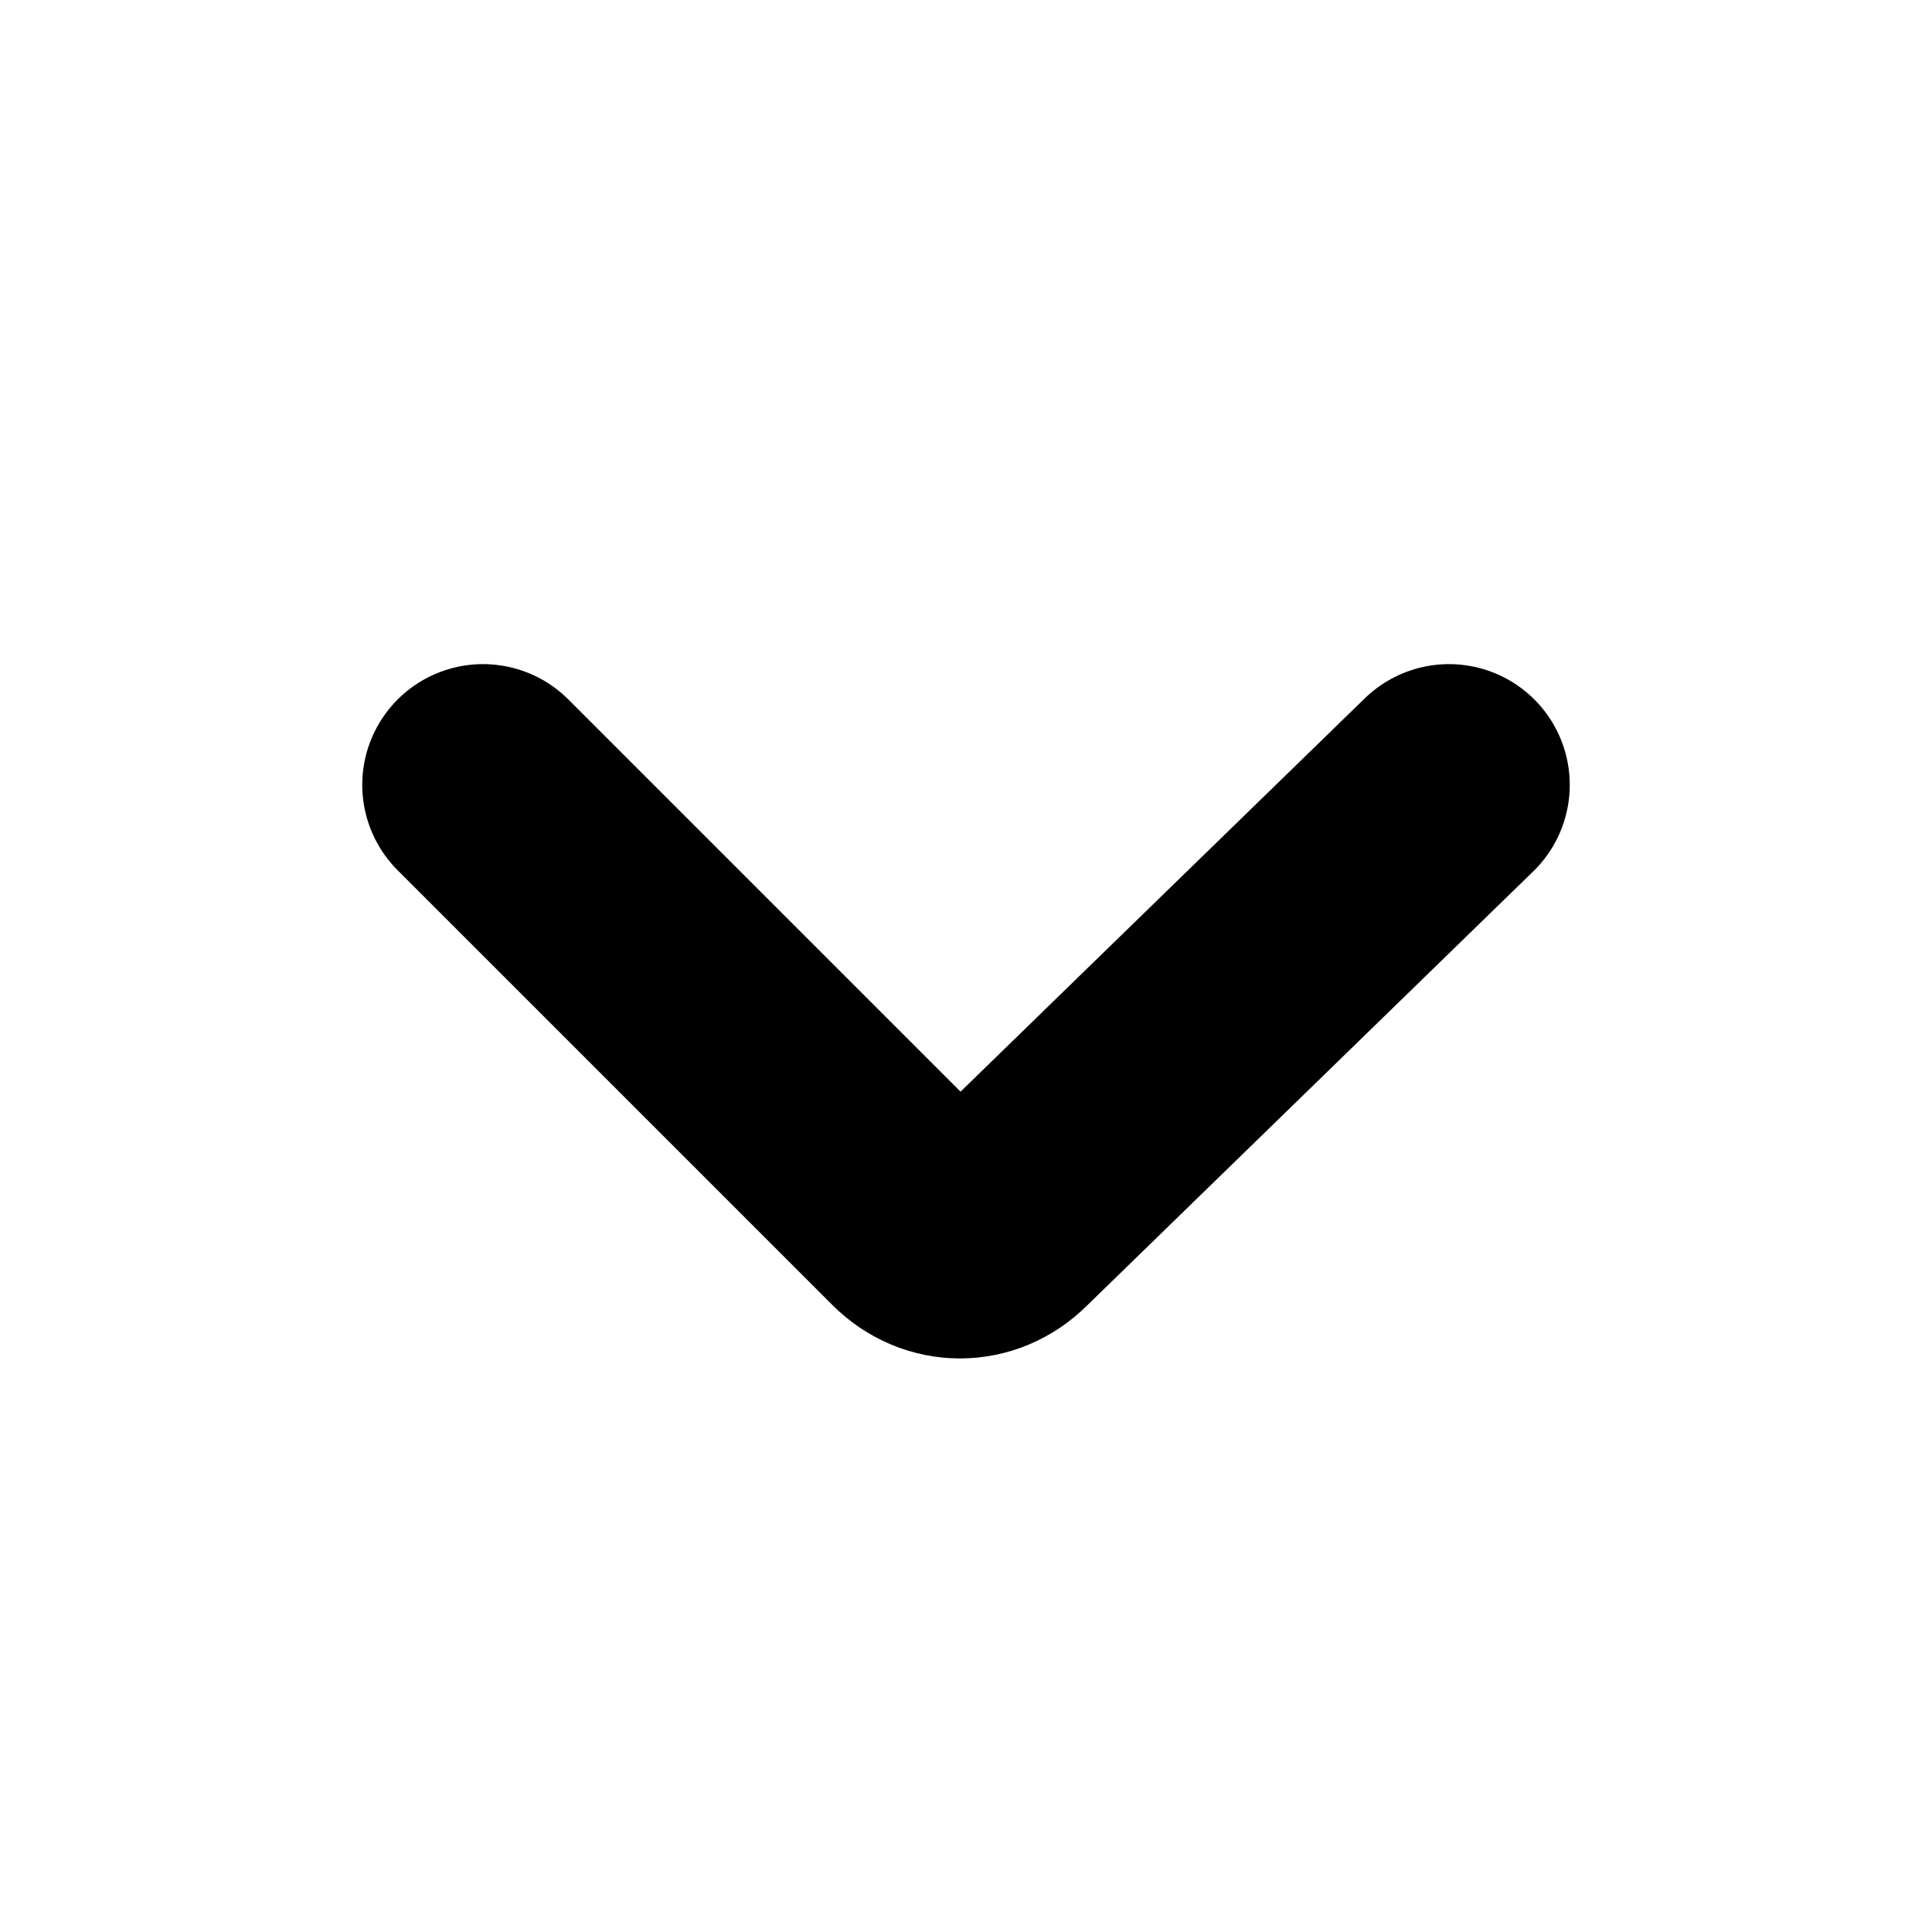
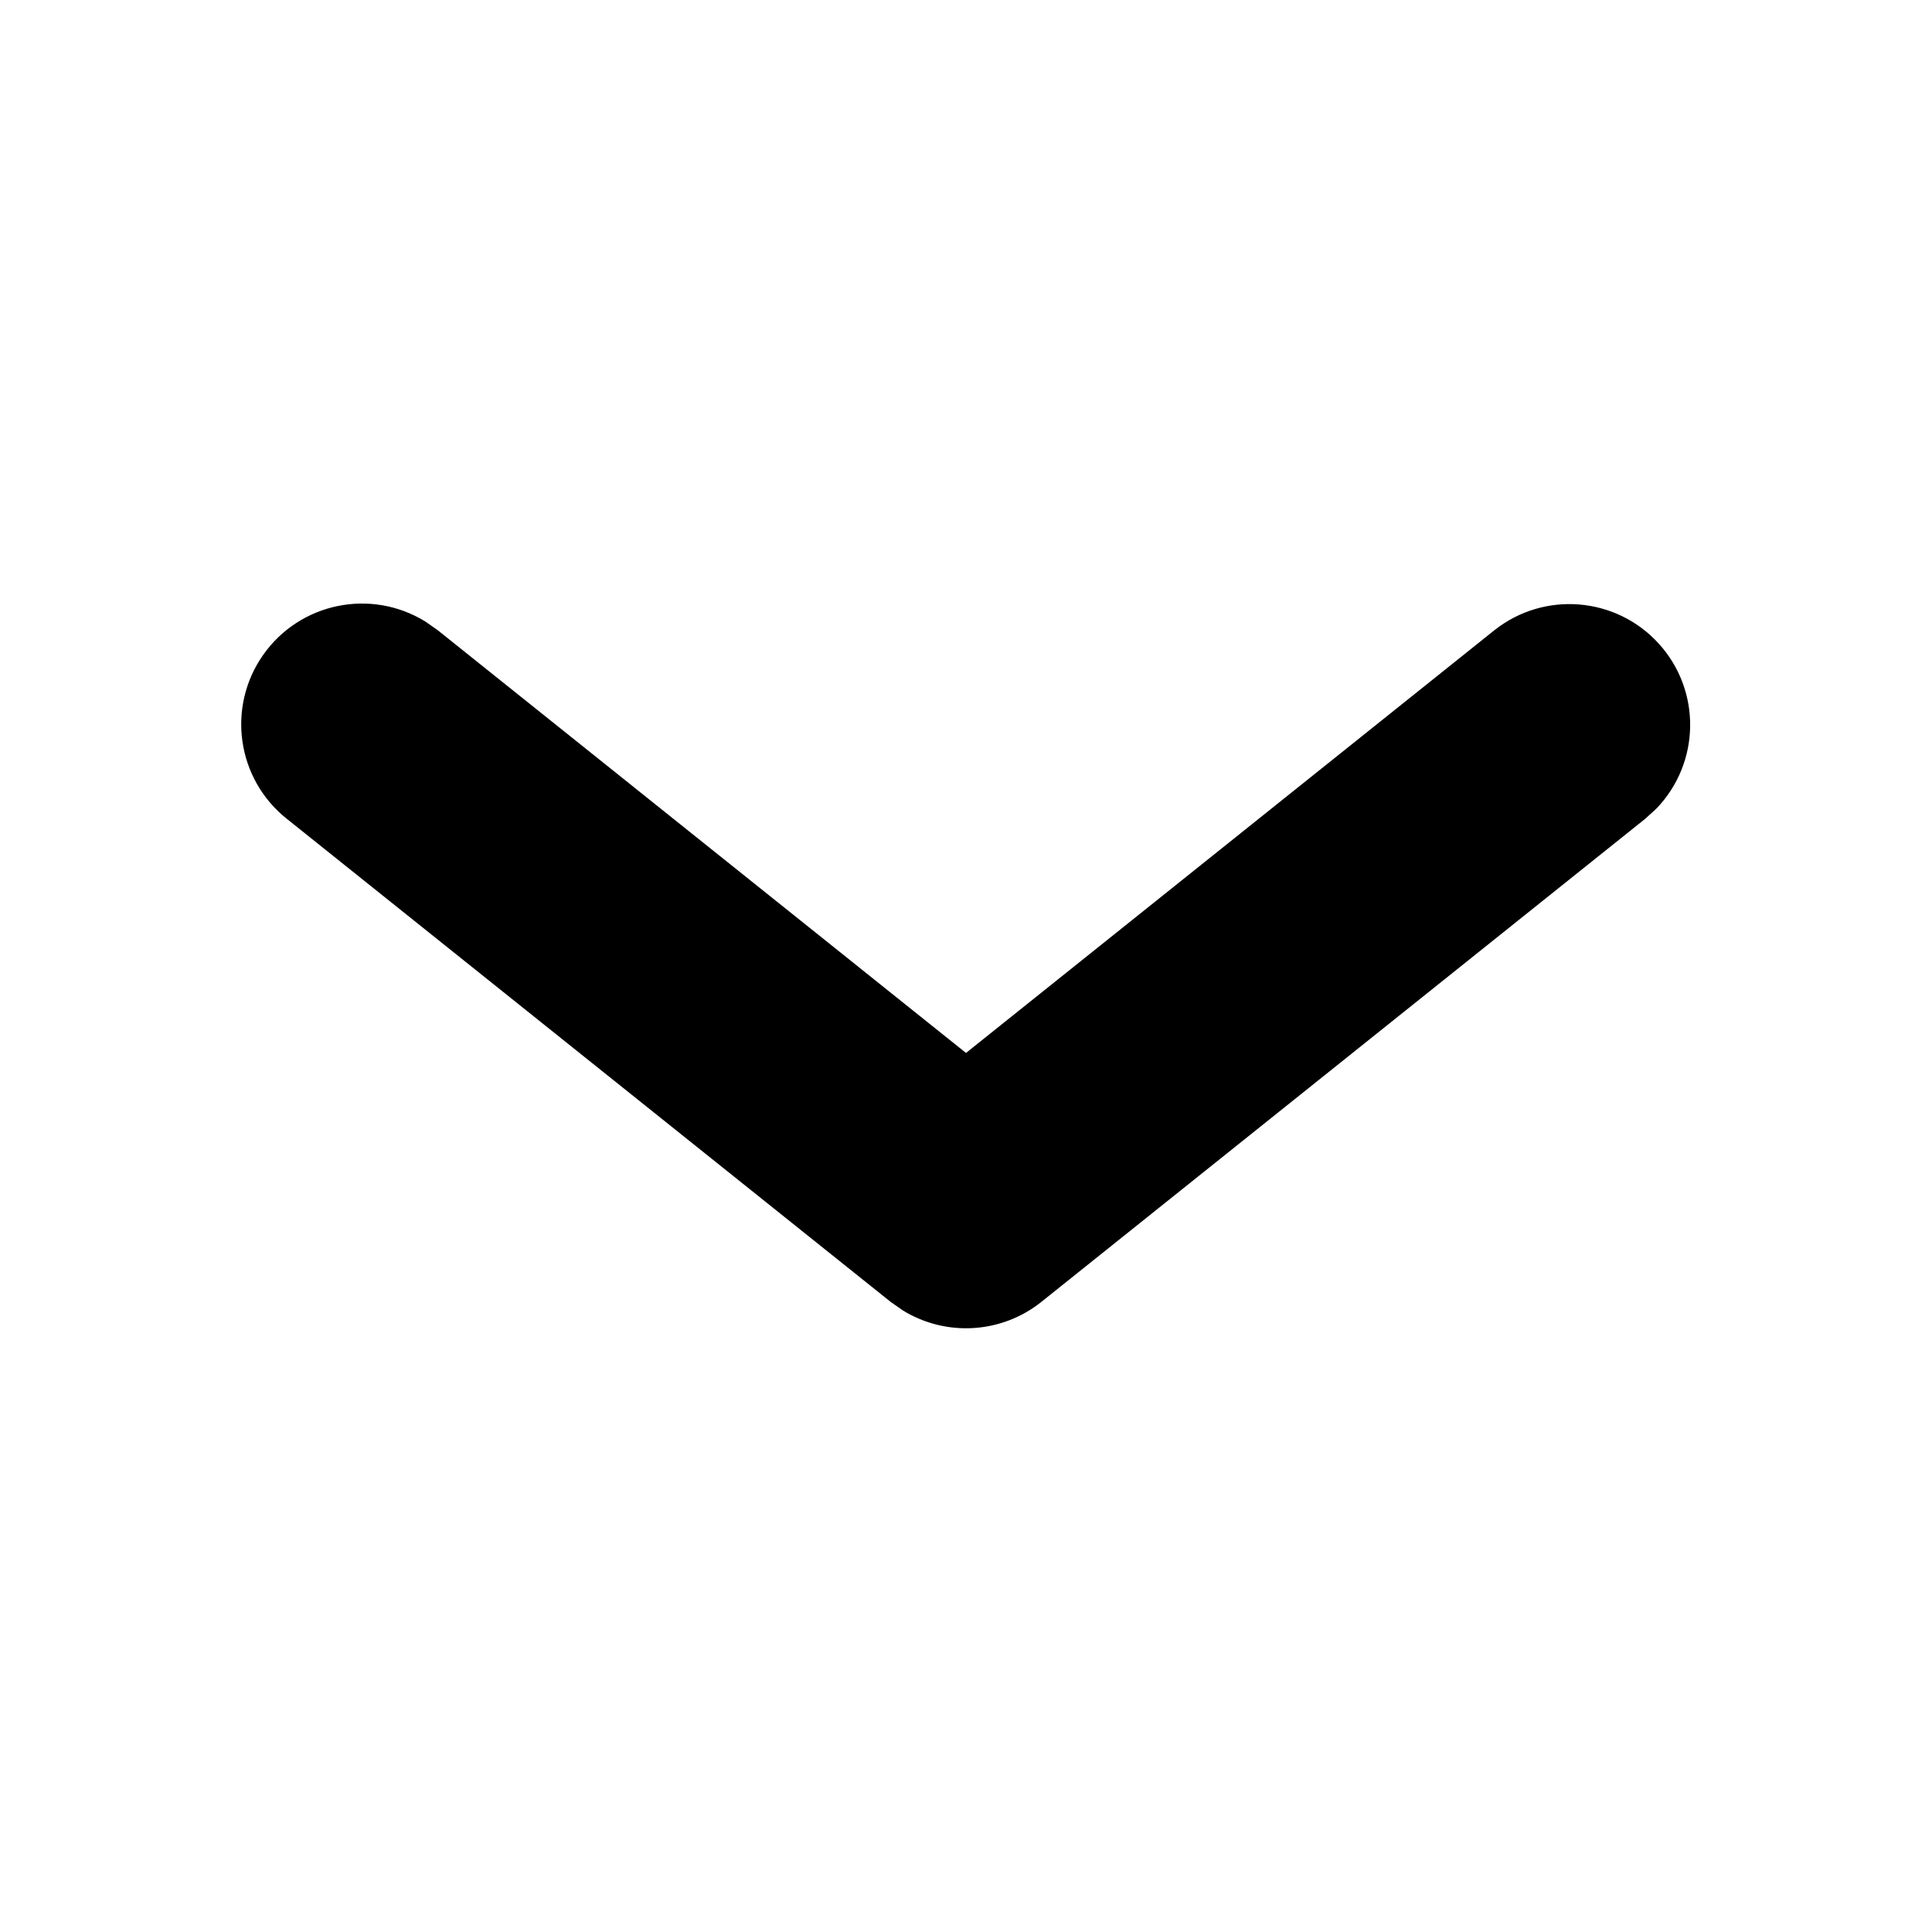
<svg xmlns="http://www.w3.org/2000/svg" width="16" height="16" focusable="false" viewBox="0 0 16 16">
-   <path fill="none" stroke="currentColor" stroke-linecap="round" stroke-width="2" d="M4 6.5l3.6 3.6c.2.2.5.2.7 0L12 6.5" />
+   <path fill="currentColor" d="M12.375 5.22a1 1 0 011.343 1.476l-.093.085-5 4a1 1 0 01-1.147.072l-.103-.072-5-4a1 1 0 011.147-1.634l.103.072L8 8.72l4.375-3.5z" />
</svg>
